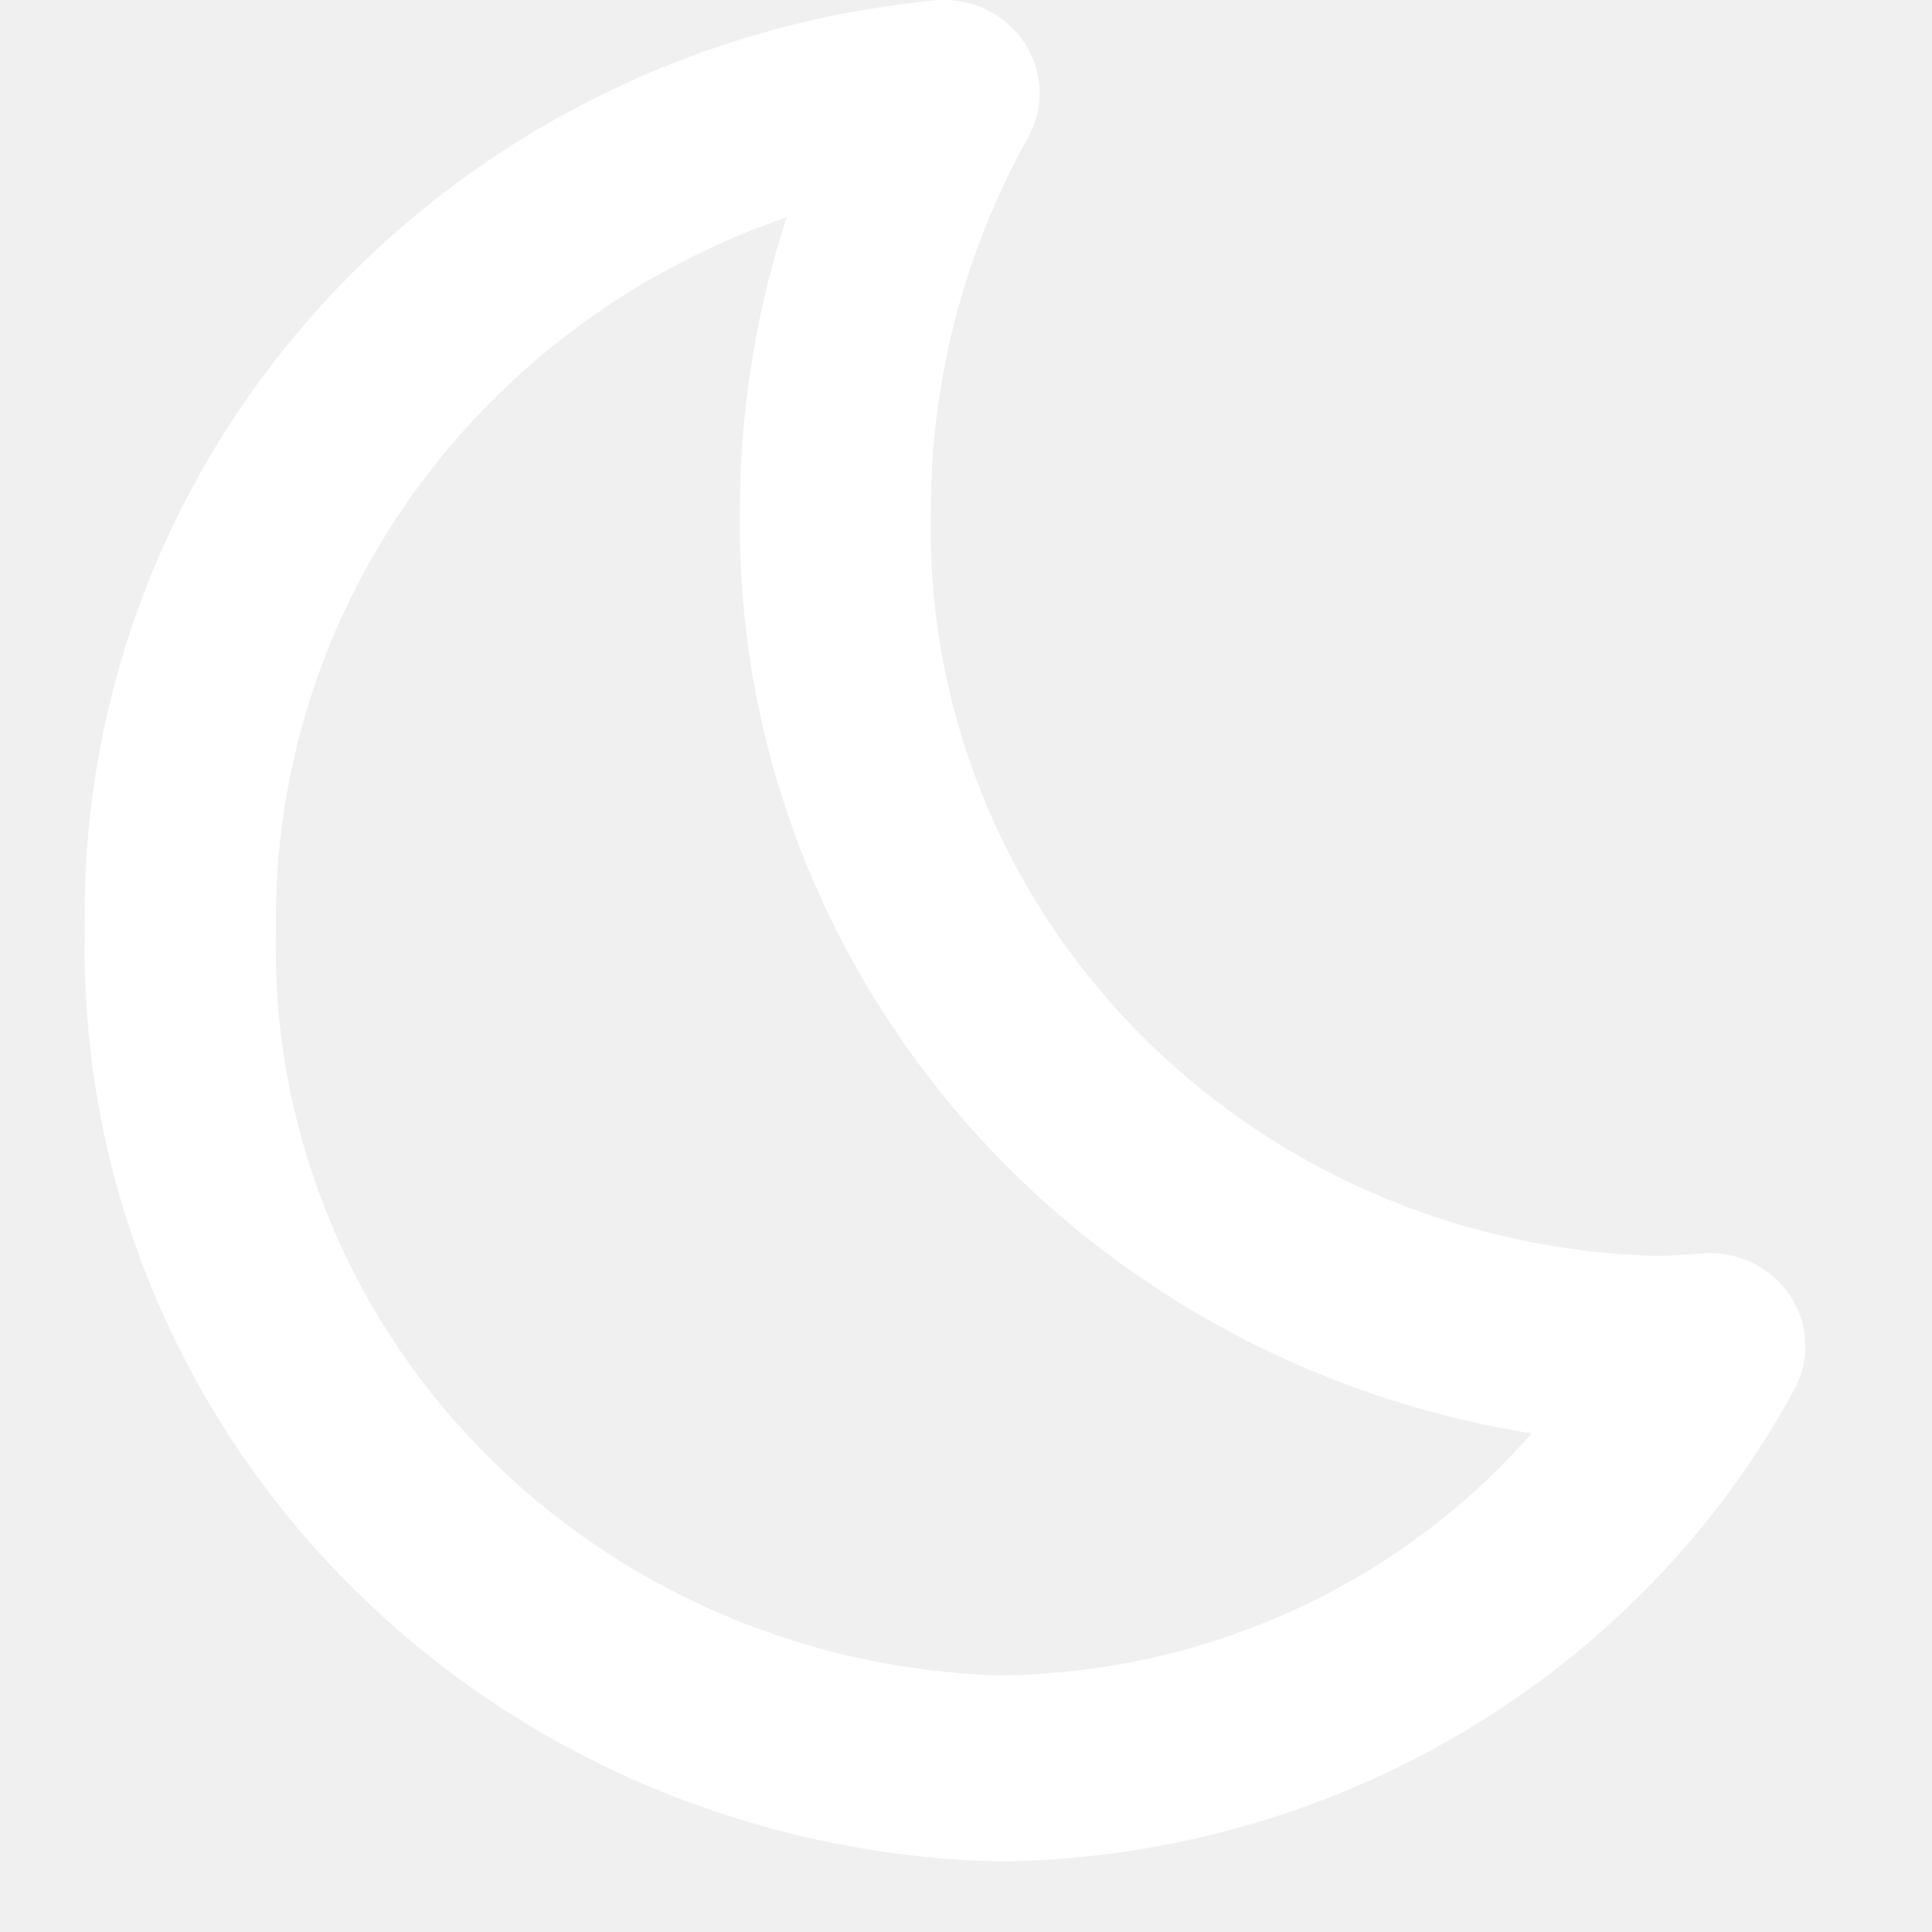
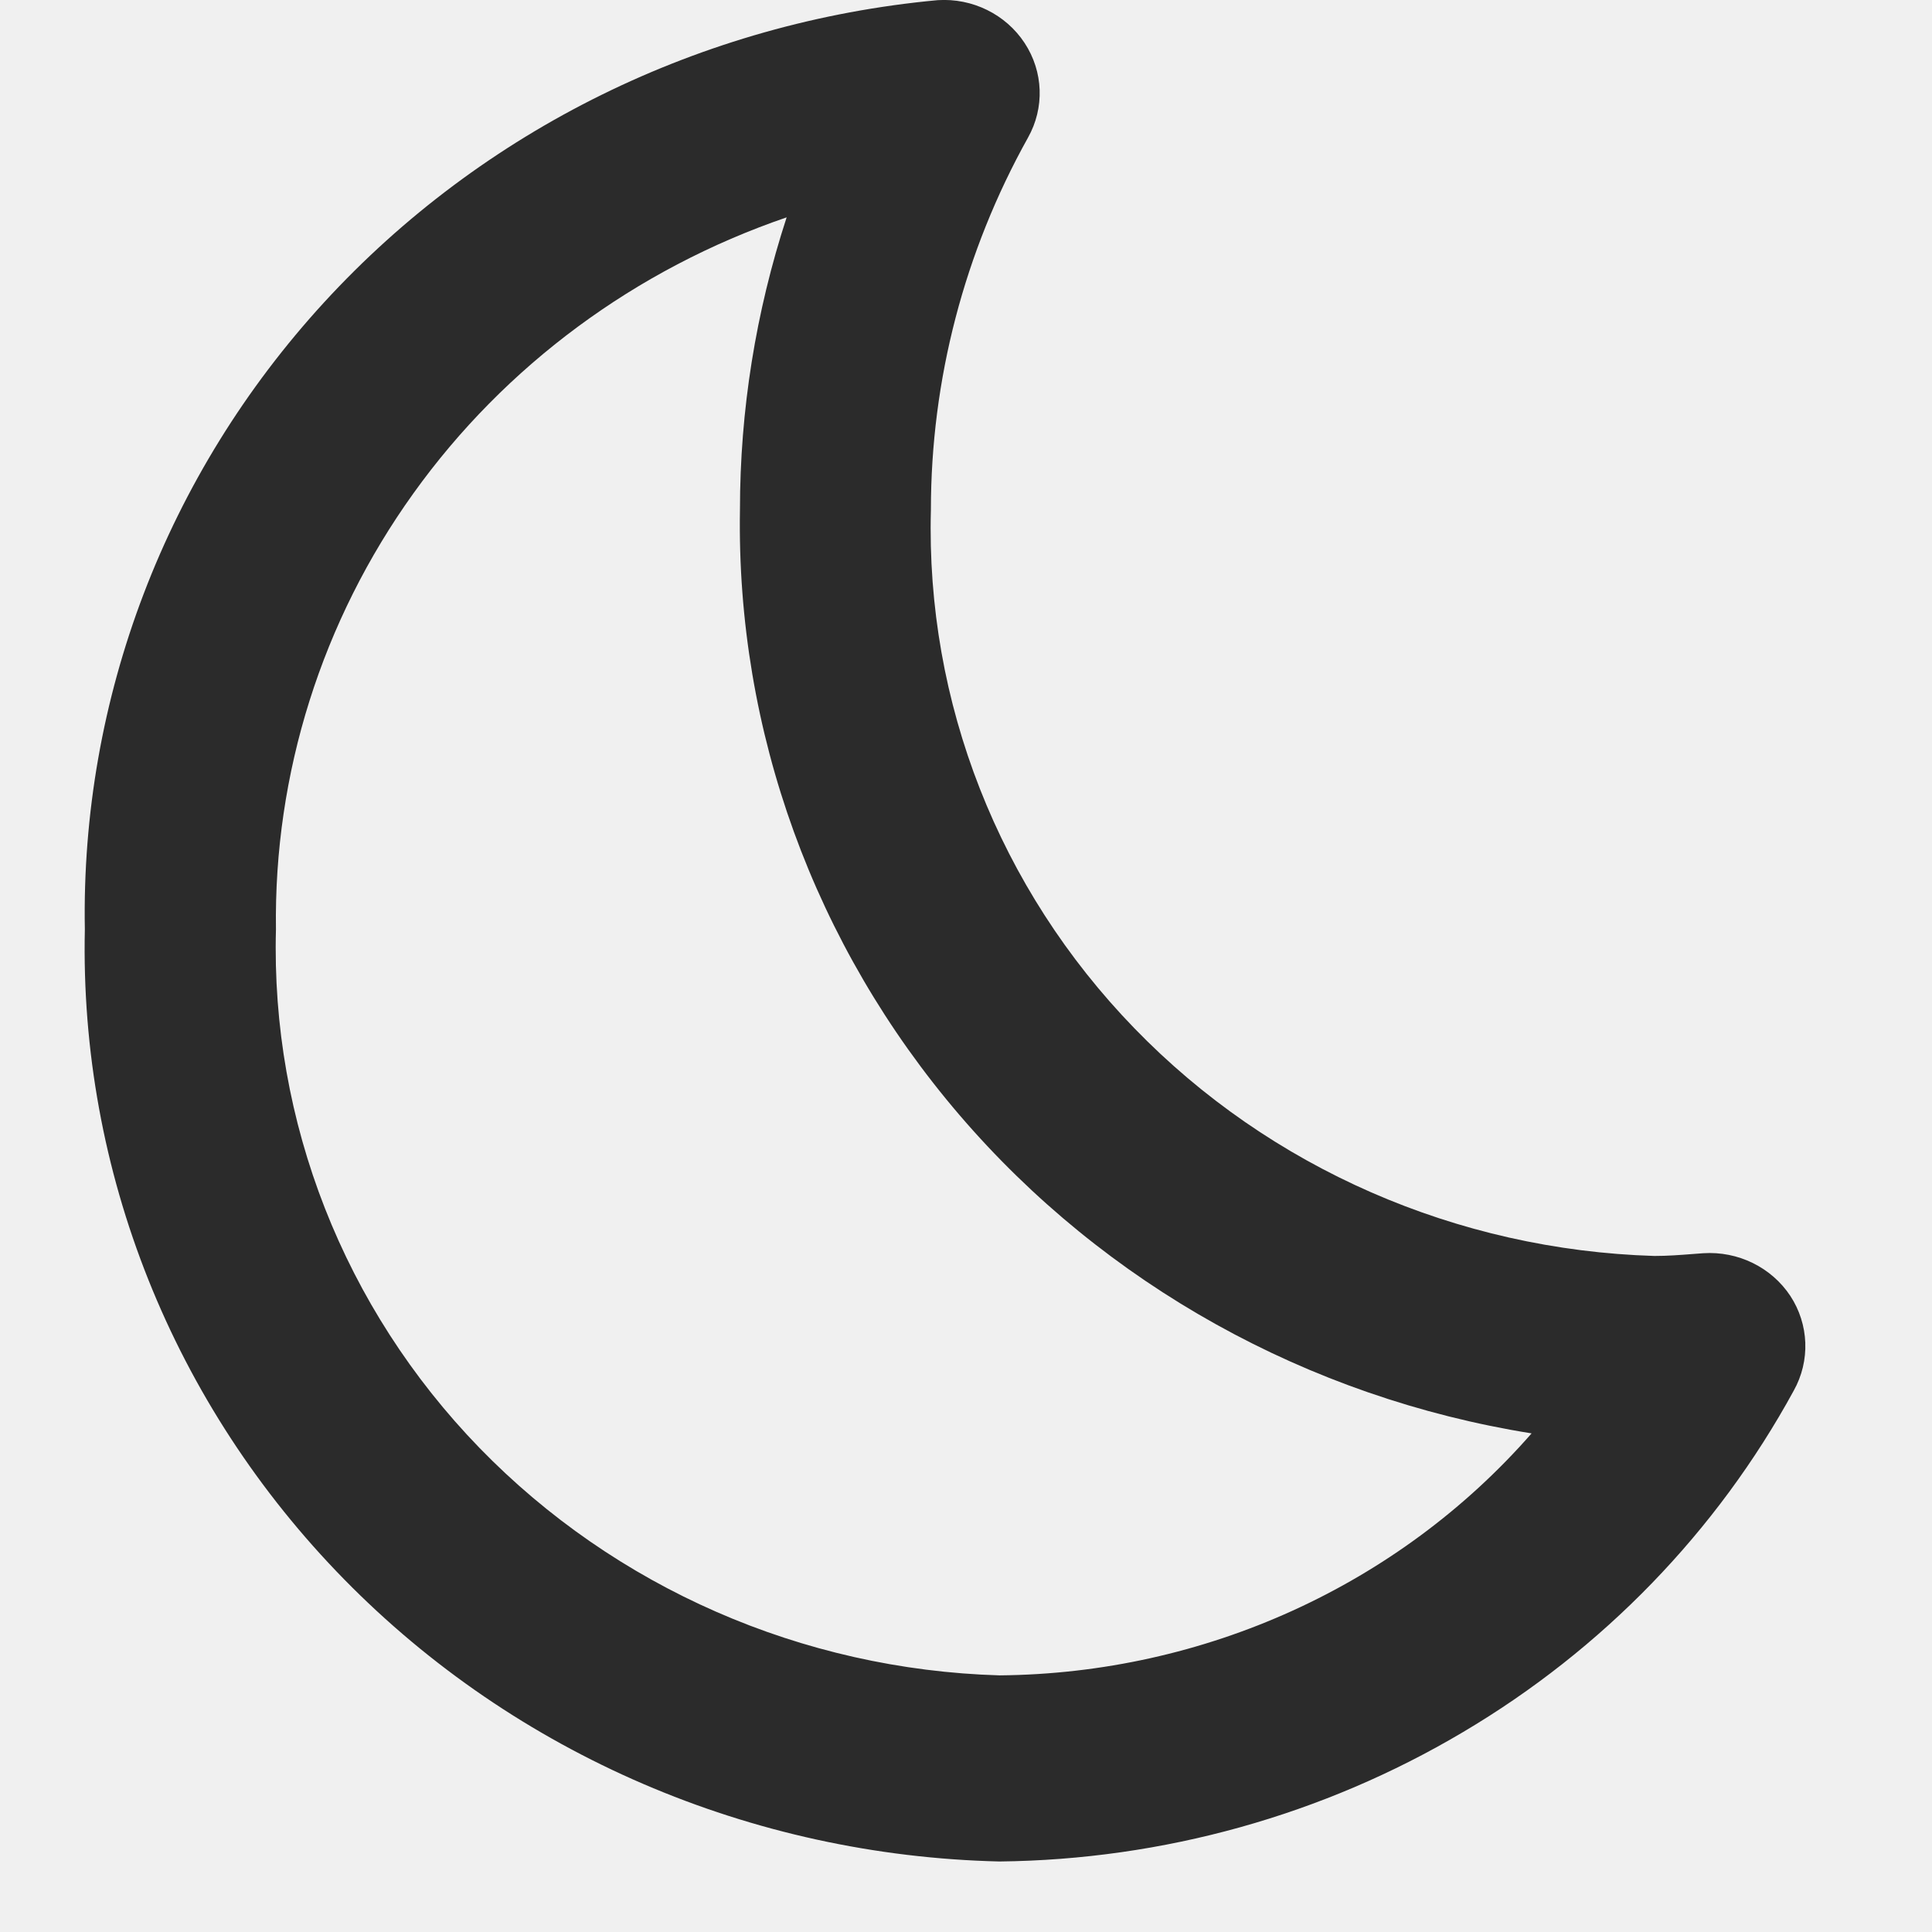
<svg xmlns="http://www.w3.org/2000/svg" width="12" height="12" viewBox="0 0 12 12" fill="none">
-   <path d="M0.527 5.773C0.494 7.274 1.074 8.725 2.138 9.81C3.203 10.896 4.666 11.526 6.208 11.562C7.224 11.551 8.218 11.274 9.086 10.759C9.955 10.245 10.664 9.512 11.141 8.638C11.245 8.452 11.236 8.226 11.12 8.049C11.002 7.871 10.795 7.77 10.579 7.784L10.513 7.789C10.435 7.795 10.357 7.801 10.276 7.801C9.05 7.764 7.888 7.256 7.046 6.387C6.204 5.519 5.75 4.361 5.782 3.167C5.782 2.36 5.989 1.565 6.385 0.855C6.489 0.67 6.481 0.445 6.364 0.267C6.247 0.089 6.04 -0.013 5.824 0.001C4.357 0.137 2.996 0.807 2.014 1.877C1.032 2.947 0.501 4.338 0.527 5.773L0.527 5.773ZM4.886 1.35C4.694 1.938 4.596 2.55 4.596 3.167C4.573 4.539 5.057 5.872 5.959 6.925C6.862 7.979 8.124 8.681 9.513 8.903C8.687 9.847 7.481 10.395 6.208 10.406C4.982 10.37 3.821 9.861 2.978 8.993C2.136 8.125 1.682 6.967 1.714 5.773C1.7 4.805 1.999 3.857 2.568 3.064C3.137 2.27 3.948 1.671 4.886 1.35L4.886 1.35Z" fill="#ffffff" />
+   <path d="M0.527 5.773C0.494 7.274 1.074 8.725 2.138 9.81C3.203 10.896 4.666 11.526 6.208 11.562C7.224 11.551 8.218 11.274 9.086 10.759C9.955 10.245 10.664 9.512 11.141 8.638C11.245 8.452 11.236 8.226 11.12 8.049C11.002 7.871 10.795 7.77 10.579 7.784L10.513 7.789C10.435 7.795 10.357 7.801 10.276 7.801C9.05 7.764 7.888 7.256 7.046 6.387C6.204 5.519 5.75 4.361 5.782 3.167C5.782 2.36 5.989 1.565 6.385 0.855C6.489 0.67 6.481 0.445 6.364 0.267C6.247 0.089 6.04 -0.013 5.824 0.001C4.357 0.137 2.996 0.807 2.014 1.877C1.032 2.947 0.501 4.338 0.527 5.773L0.527 5.773ZM4.886 1.35C4.694 1.938 4.596 2.55 4.596 3.167C4.573 4.539 5.057 5.872 5.959 6.925C6.862 7.979 8.124 8.681 9.513 8.903C8.687 9.847 7.481 10.395 6.208 10.406C4.982 10.37 3.821 9.861 2.978 8.993C2.136 8.125 1.682 6.967 1.714 5.773C1.7 4.805 1.999 3.857 2.568 3.064C3.137 2.27 3.948 1.671 4.886 1.35L4.886 1.35Z" fill="#2b2b2b" />
</svg>
